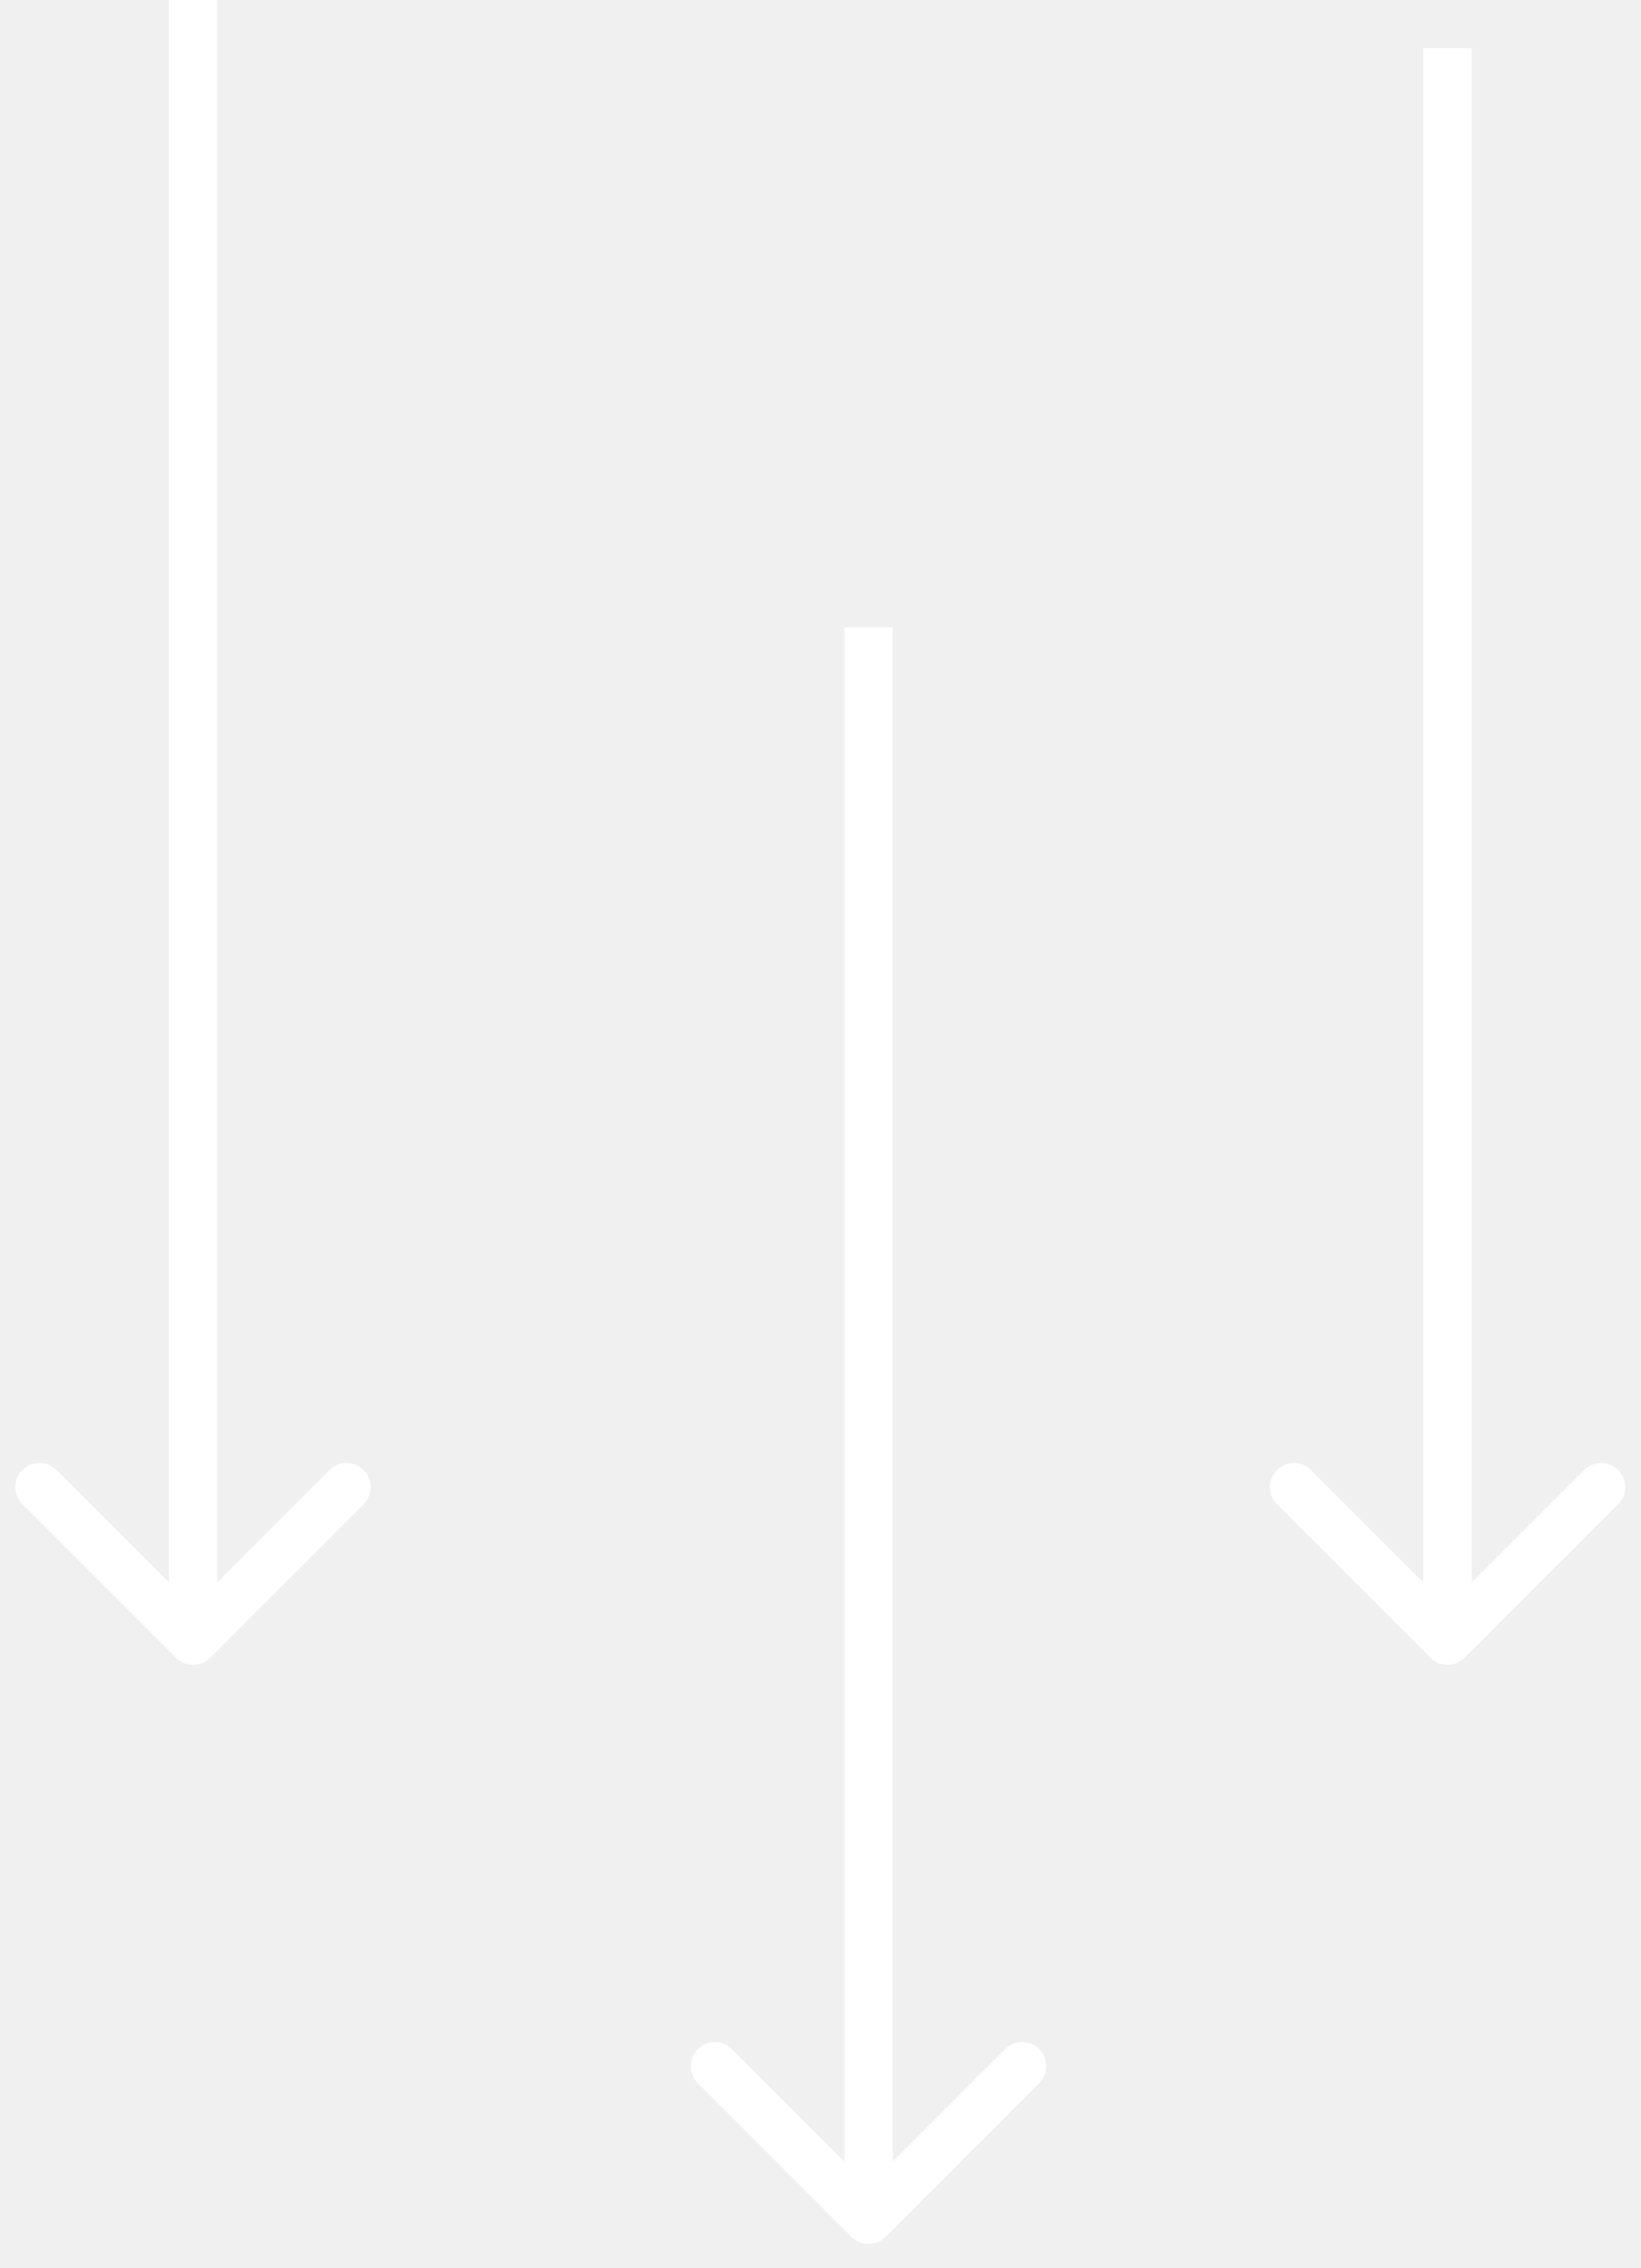
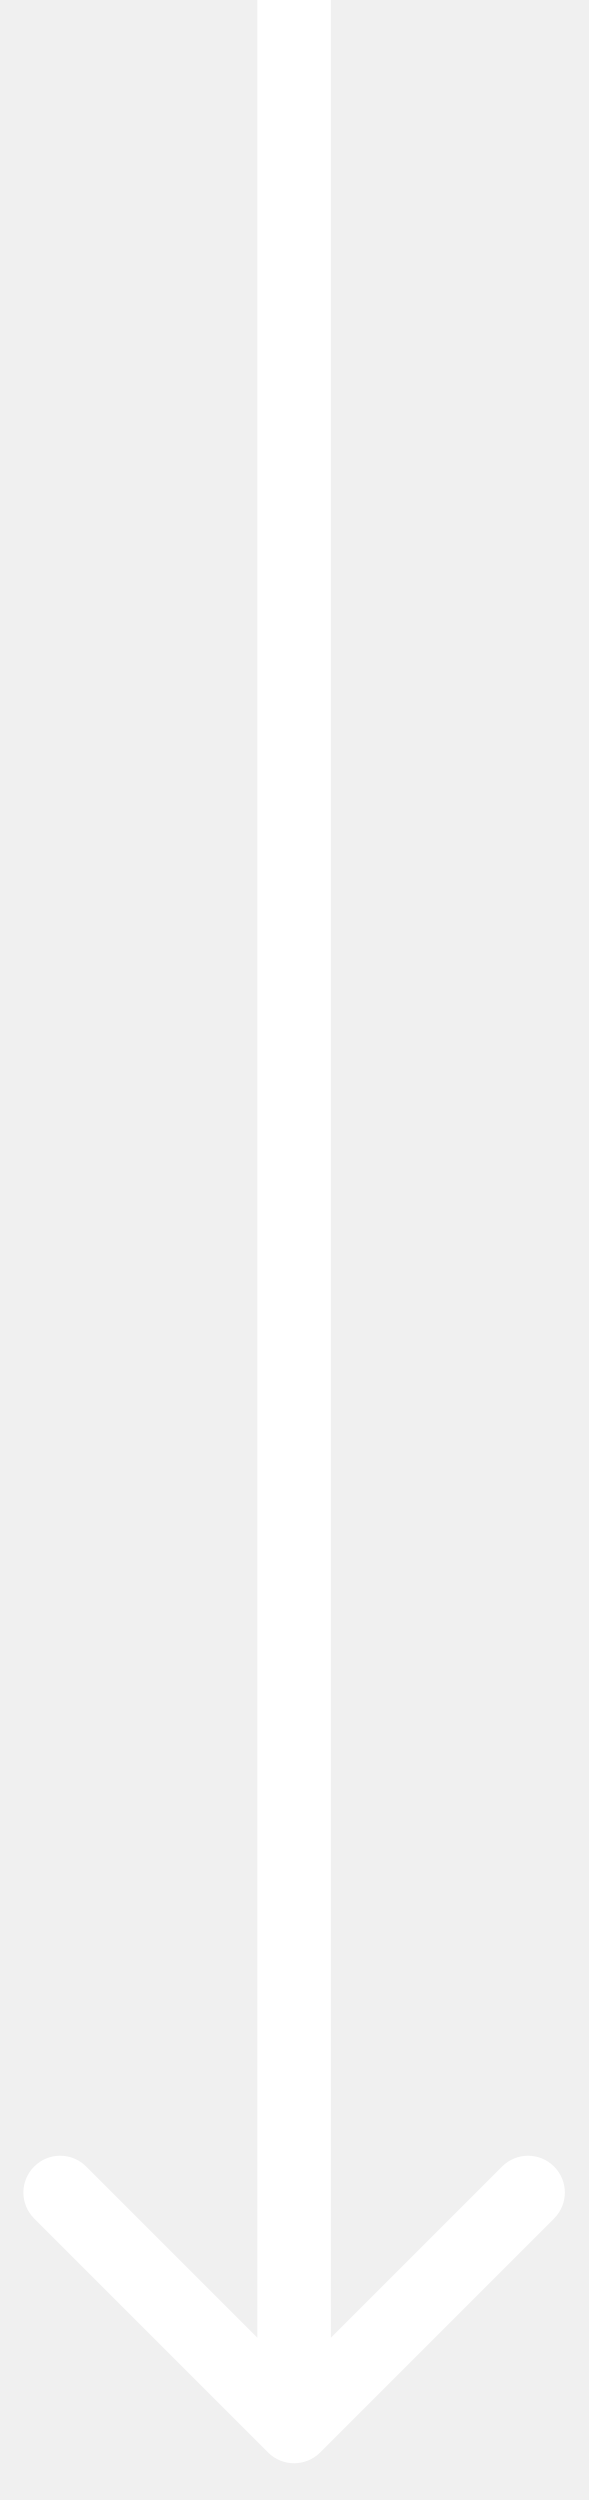
- <svg xmlns="http://www.w3.org/2000/svg" width="34" height="47" viewBox="0 0 34 47" fill="none">
-   <path d="M3.646 34.354C3.842 34.549 4.158 34.549 4.354 34.354L7.536 31.172C7.731 30.976 7.731 30.66 7.536 30.465C7.34 30.269 7.024 30.269 6.828 30.465L4 33.293L1.172 30.465C0.976 30.269 0.66 30.269 0.464 30.465C0.269 30.66 0.269 30.976 0.464 31.172L3.646 34.354ZM3.5 0L3.5 34H4.5L4.5 0L3.5 0Z" fill="white" />
-   <path d="M17.646 46.354C17.842 46.549 18.158 46.549 18.354 46.354L21.535 43.172C21.731 42.976 21.731 42.66 21.535 42.465C21.34 42.269 21.024 42.269 20.828 42.465L18 45.293L15.172 42.465C14.976 42.269 14.66 42.269 14.464 42.465C14.269 42.66 14.269 42.976 14.464 43.172L17.646 46.354ZM17.5 13L17.5 46H18.5L18.5 13H17.5Z" fill="white" />
-   <path d="M29.646 34.354C29.842 34.549 30.158 34.549 30.354 34.354L33.535 31.172C33.731 30.976 33.731 30.66 33.535 30.465C33.34 30.269 33.024 30.269 32.828 30.465L30 33.293L27.172 30.465C26.976 30.269 26.66 30.269 26.465 30.465C26.269 30.66 26.269 30.976 26.465 31.172L29.646 34.354ZM29.5 1L29.5 34H30.5L30.5 1H29.5Z" fill="white" />
+ <svg xmlns="http://www.w3.org/2000/svg" width="8px" height="34px" viewBox="0 0 8 34" version="1.1">
+   <defs />
+   <g id="Page-1" stroke="none" stroke-width="1" fill="none" fill-rule="evenodd">
+     <g id="arrows-down" fill-rule="nonzero" fill="#FFFFFF">
+       <path d="M3.646,33.354 C3.842,33.549 4.158,33.549 4.354,33.354 L7.535,30.172 C7.731,29.976 7.731,29.66 7.535,29.465 C7.34,29.269 7.024,29.269 6.828,29.465 L4,32.293 L1.172,29.465 C0.976,29.269 0.66,29.269 0.465,29.465 C0.269,29.66 0.269,29.976 0.465,30.172 L3.646,33.354 Z M3.5,0 L3.5,33 L4.5,33 L4.5,0 L3.5,0 Z" id="Shape" />
+     </g>
+   </g>
</svg>
